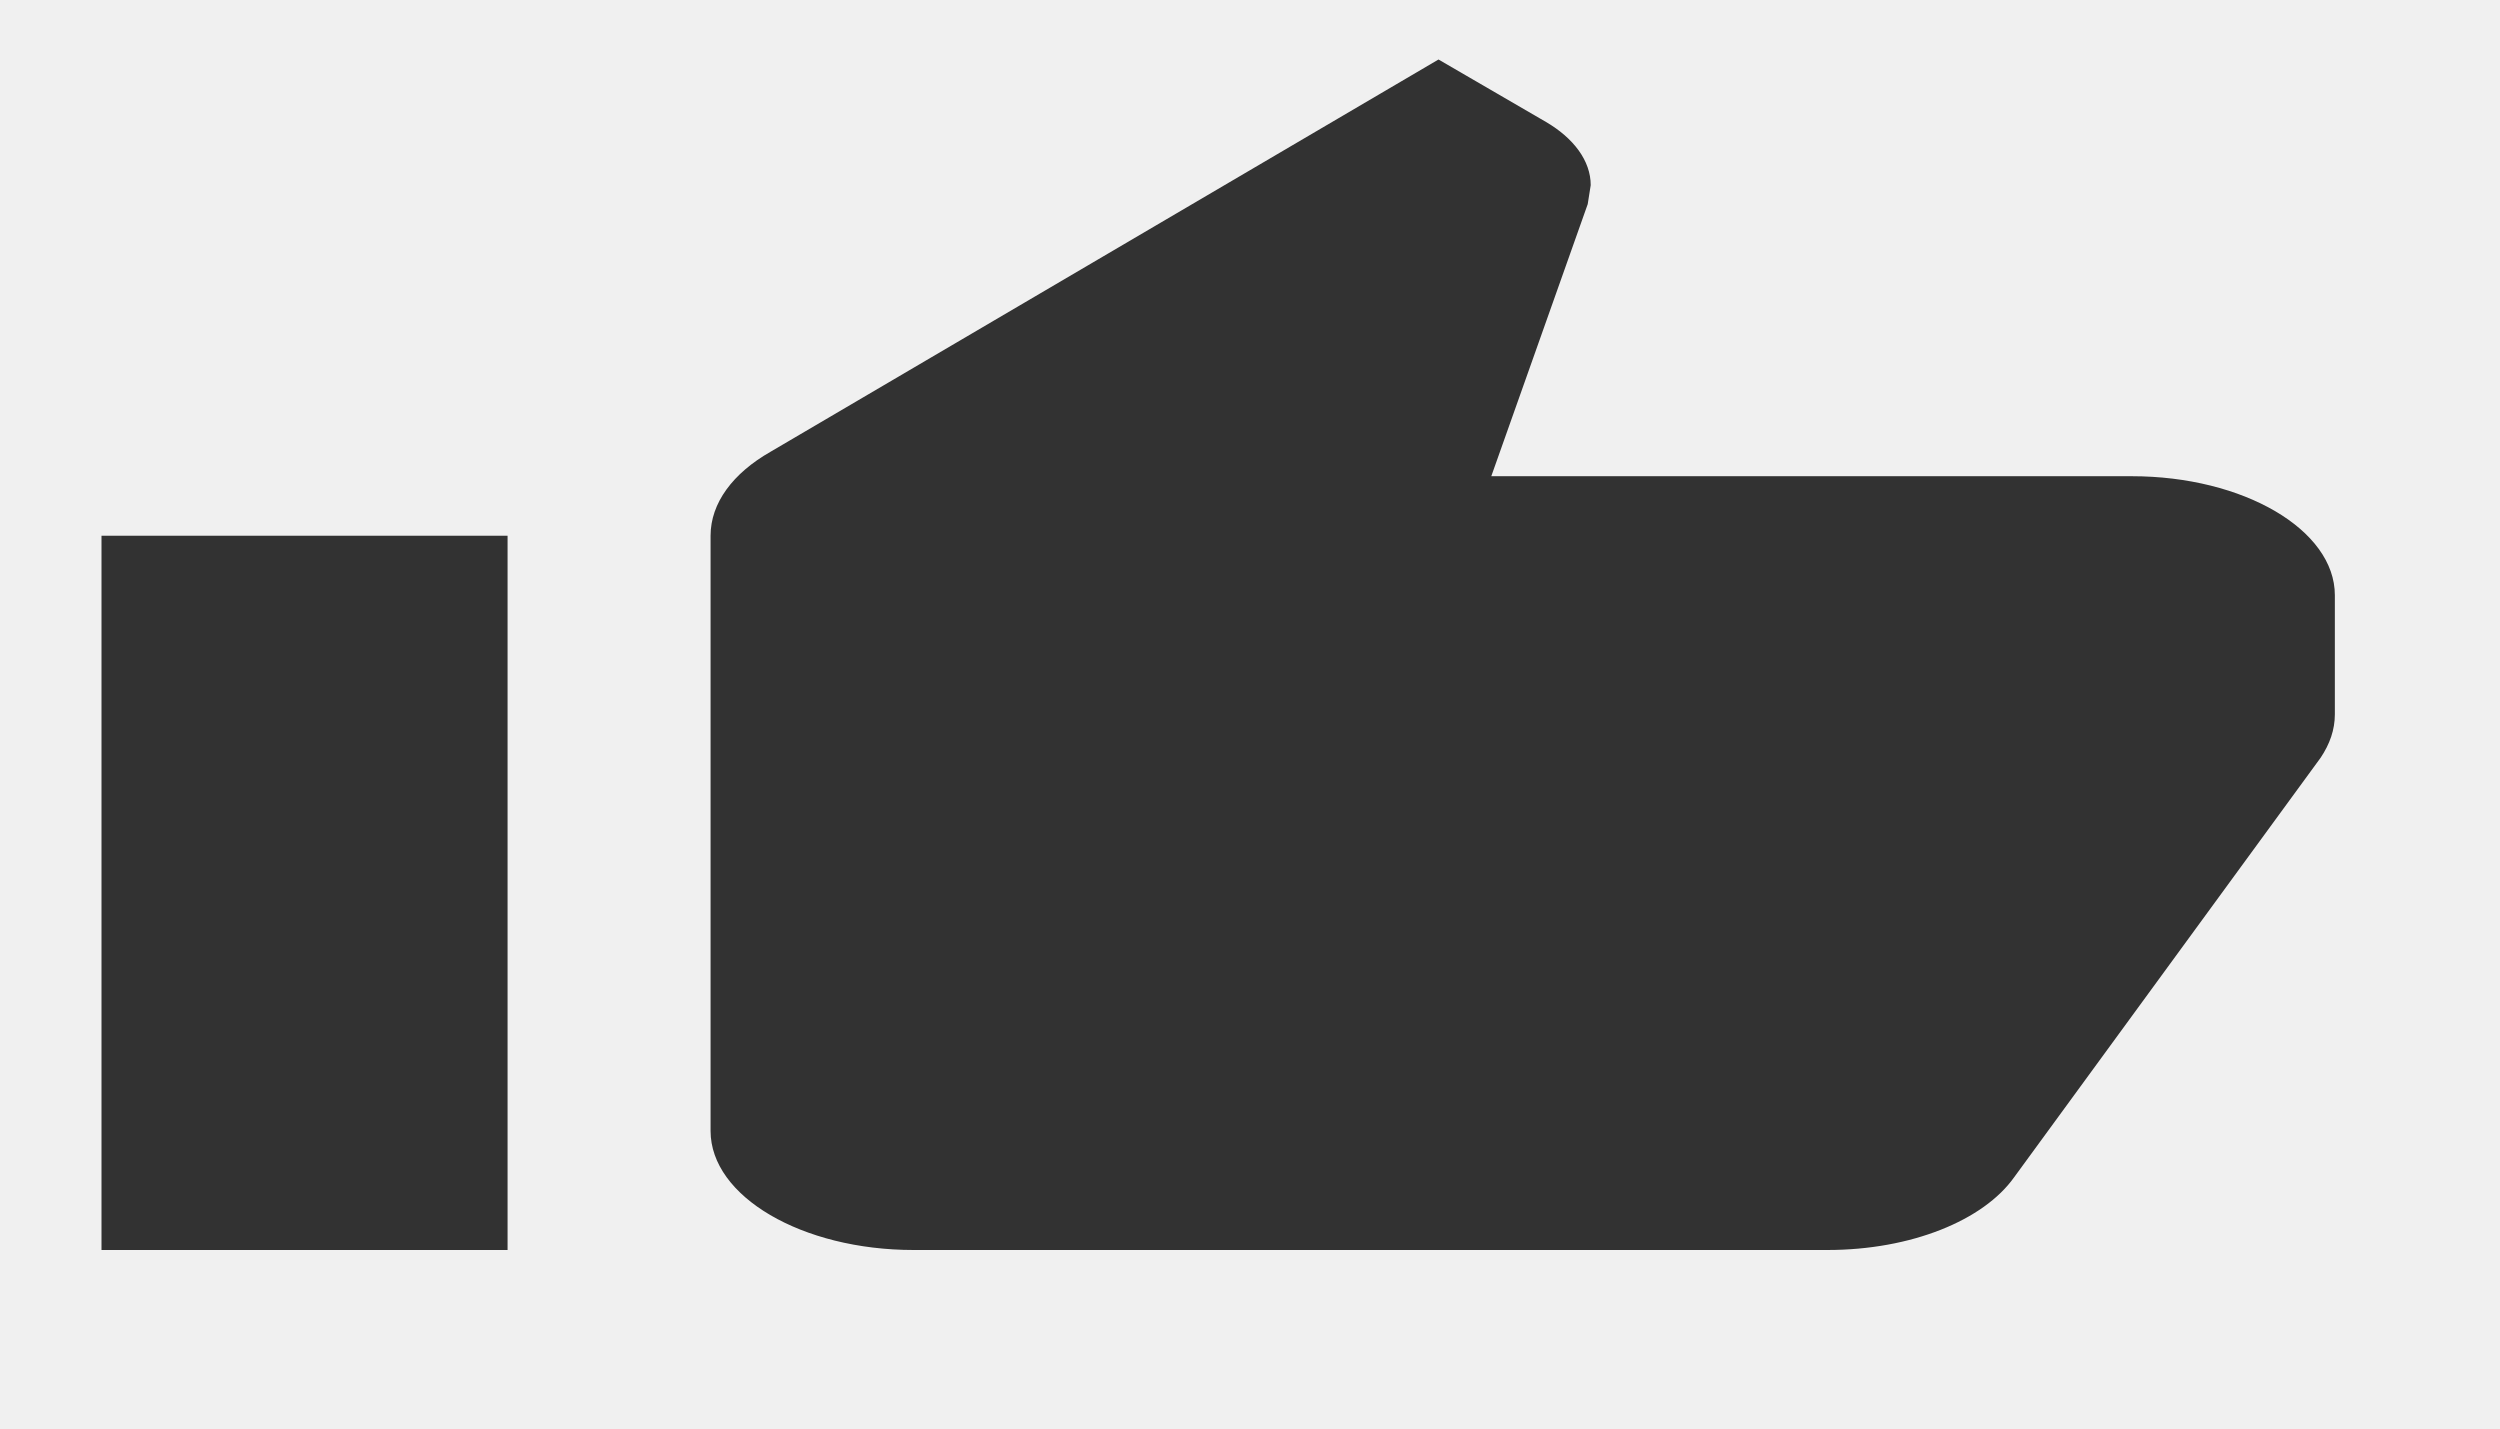
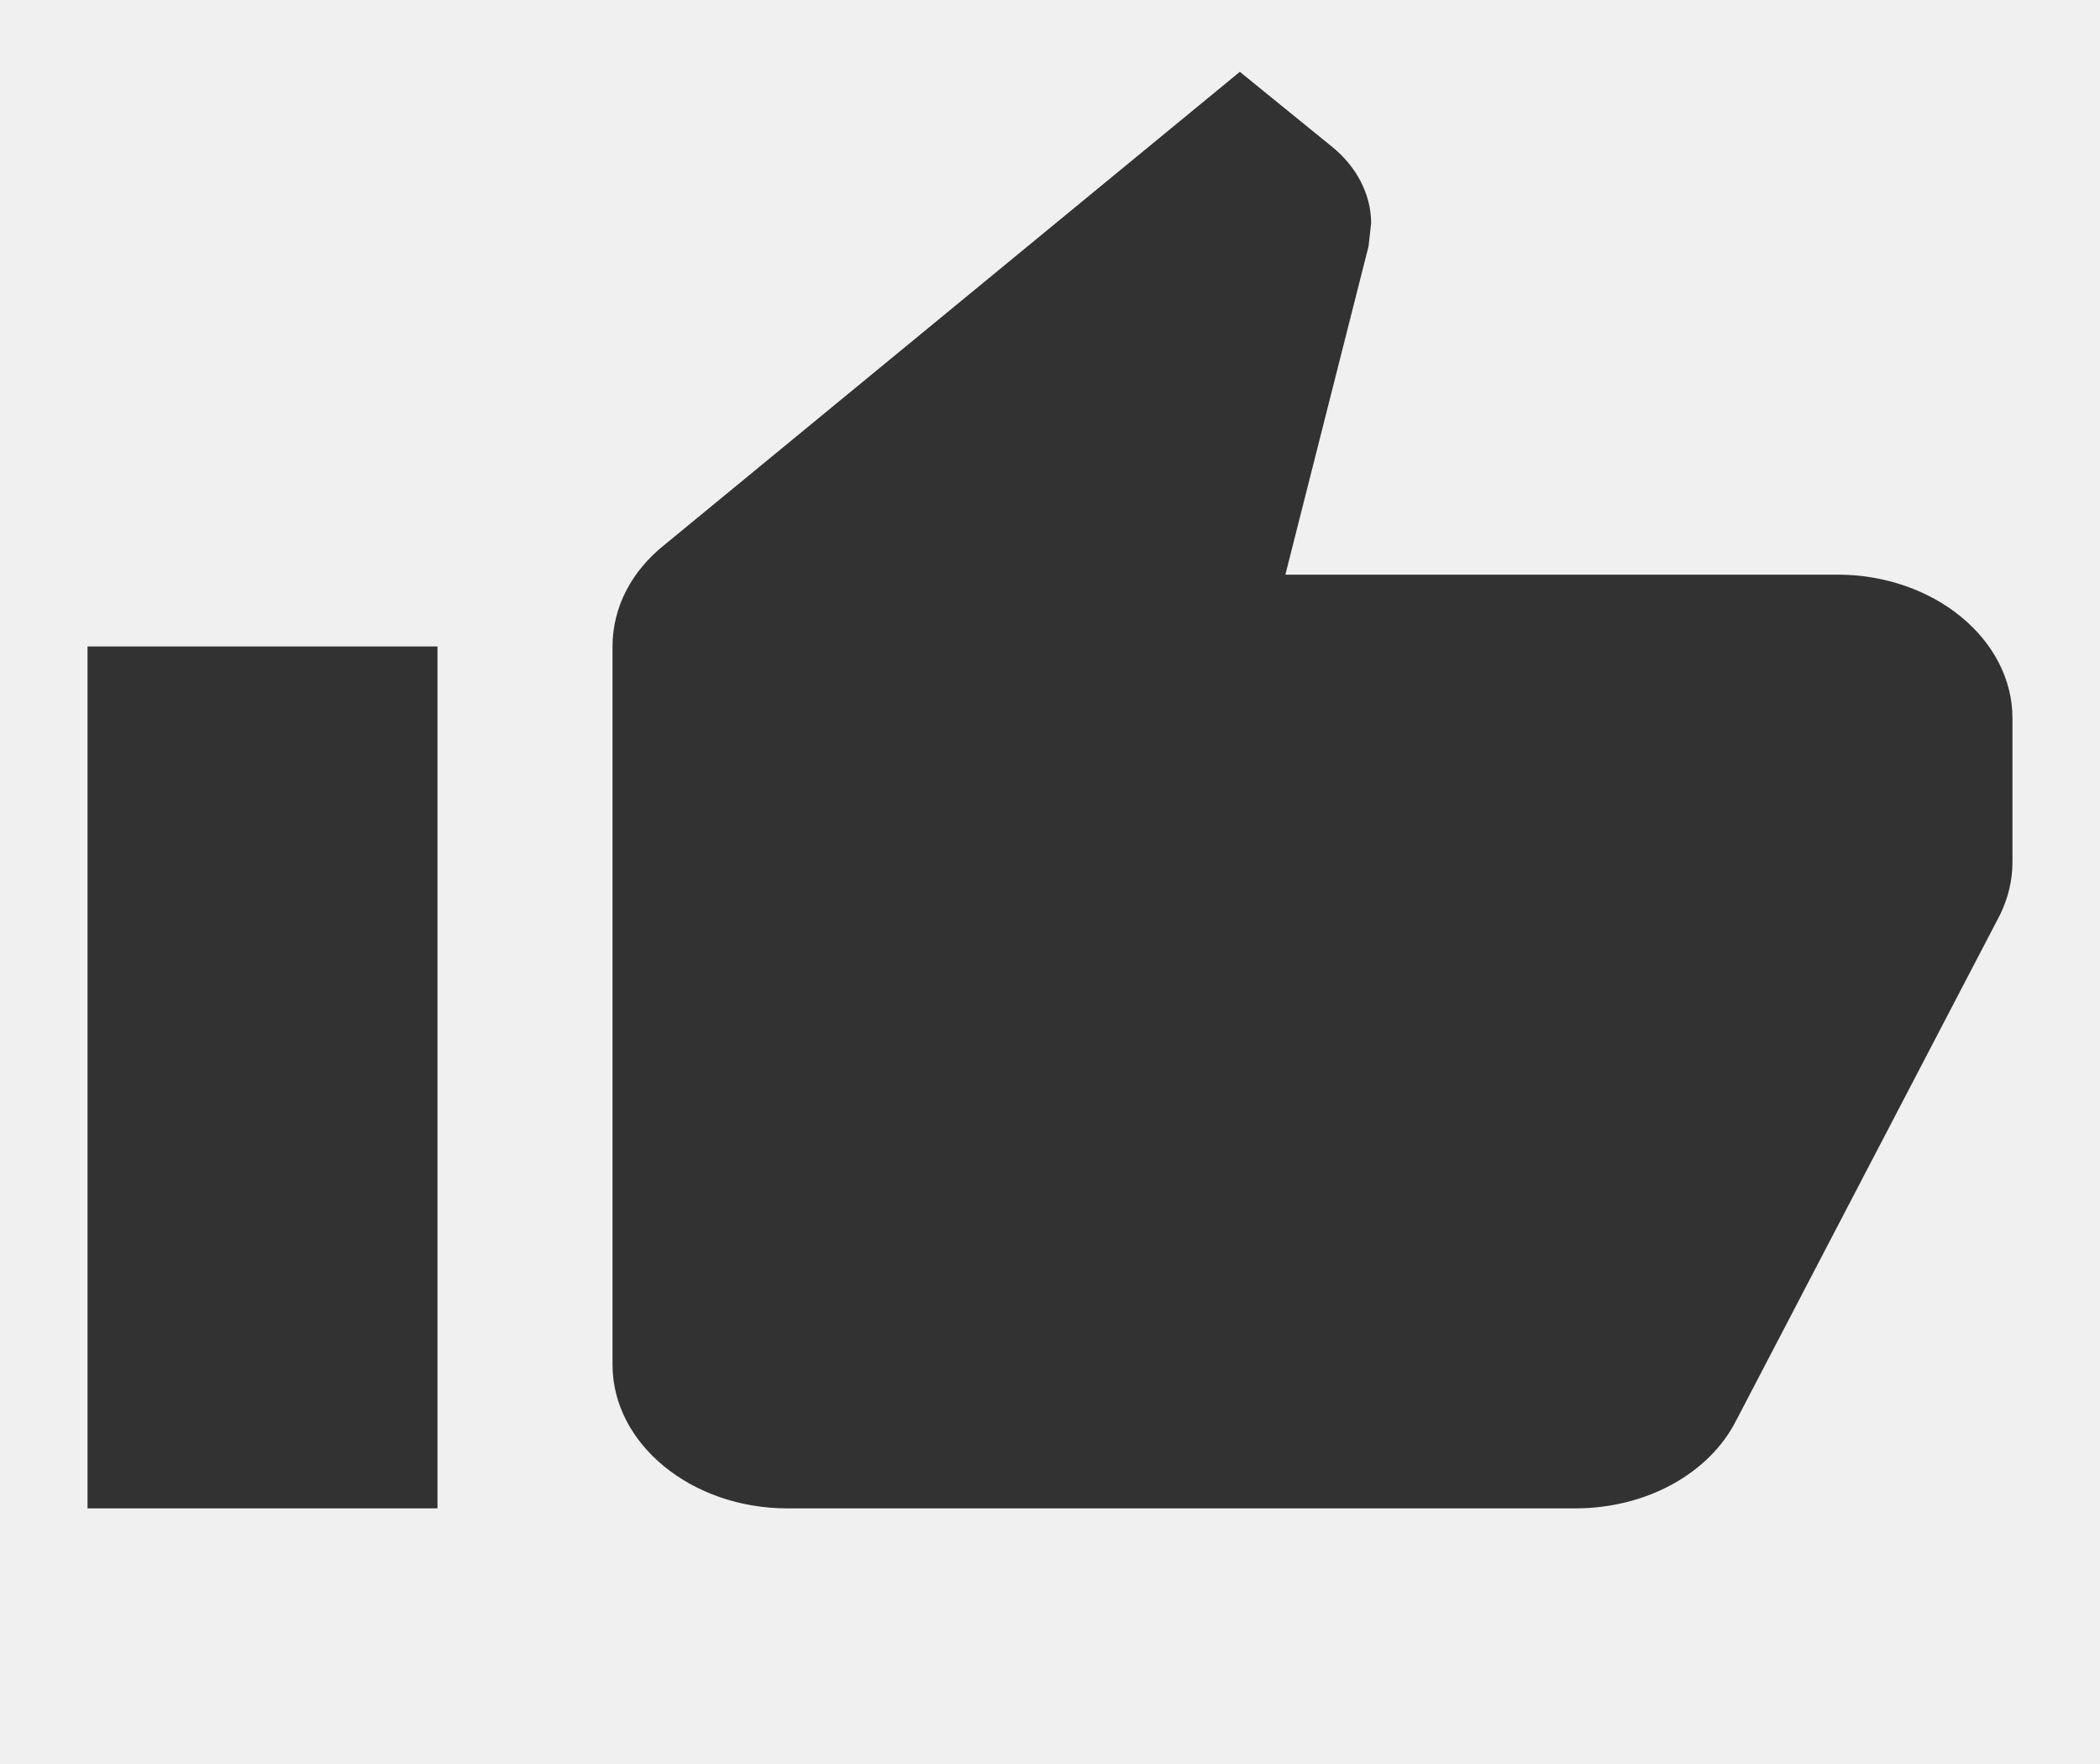
- <svg xmlns="http://www.w3.org/2000/svg" width="35" height="20" viewBox="0 0 35 20" fill="none">
-   <path d="M1.421 17.5H7.106V7.5H1.421V17.5ZM32.688 8.333C32.688 7.417 31.409 6.667 29.845 6.667H20.878L22.228 2.858L22.27 2.592C22.27 2.25 22.029 1.933 21.645 1.708L20.139 0.833L10.787 6.325C10.261 6.625 9.948 7.042 9.948 7.5V15.833C9.948 16.75 11.227 17.5 12.791 17.5H25.582C26.761 17.5 27.77 17.083 28.197 16.483L32.489 10.608C32.617 10.417 32.688 10.217 32.688 10V8.333Z" fill="#323232" />
+ <svg xmlns="http://www.w3.org/2000/svg" width="25" height="21" viewBox="0 0 25 21" fill="none">
+   <g clip-path="url(#clip0_255_918)">
+     <path d="M1.042 17.957H5.208V7.696H1.042V17.957ZM23.958 8.551C23.958 7.61 23.021 6.841 21.875 6.841H15.302L16.292 2.933L16.323 2.659C16.323 2.309 16.146 1.984 15.865 1.753L14.76 0.855L7.906 6.49C7.521 6.798 7.292 7.226 7.292 7.696V16.247C7.292 17.188 8.229 17.957 9.375 17.957H18.75C19.615 17.957 20.354 17.53 20.667 16.914L23.812 10.886C23.906 10.689 23.958 10.484 23.958 10.261V8.551Z" fill="#323232" />
+   </g>
+   <defs>
+     <clipPath id="clip0_255_918">
+       <rect width="25" height="20.523" fill="white" />
+     </clipPath>
+   </defs>
</svg>
